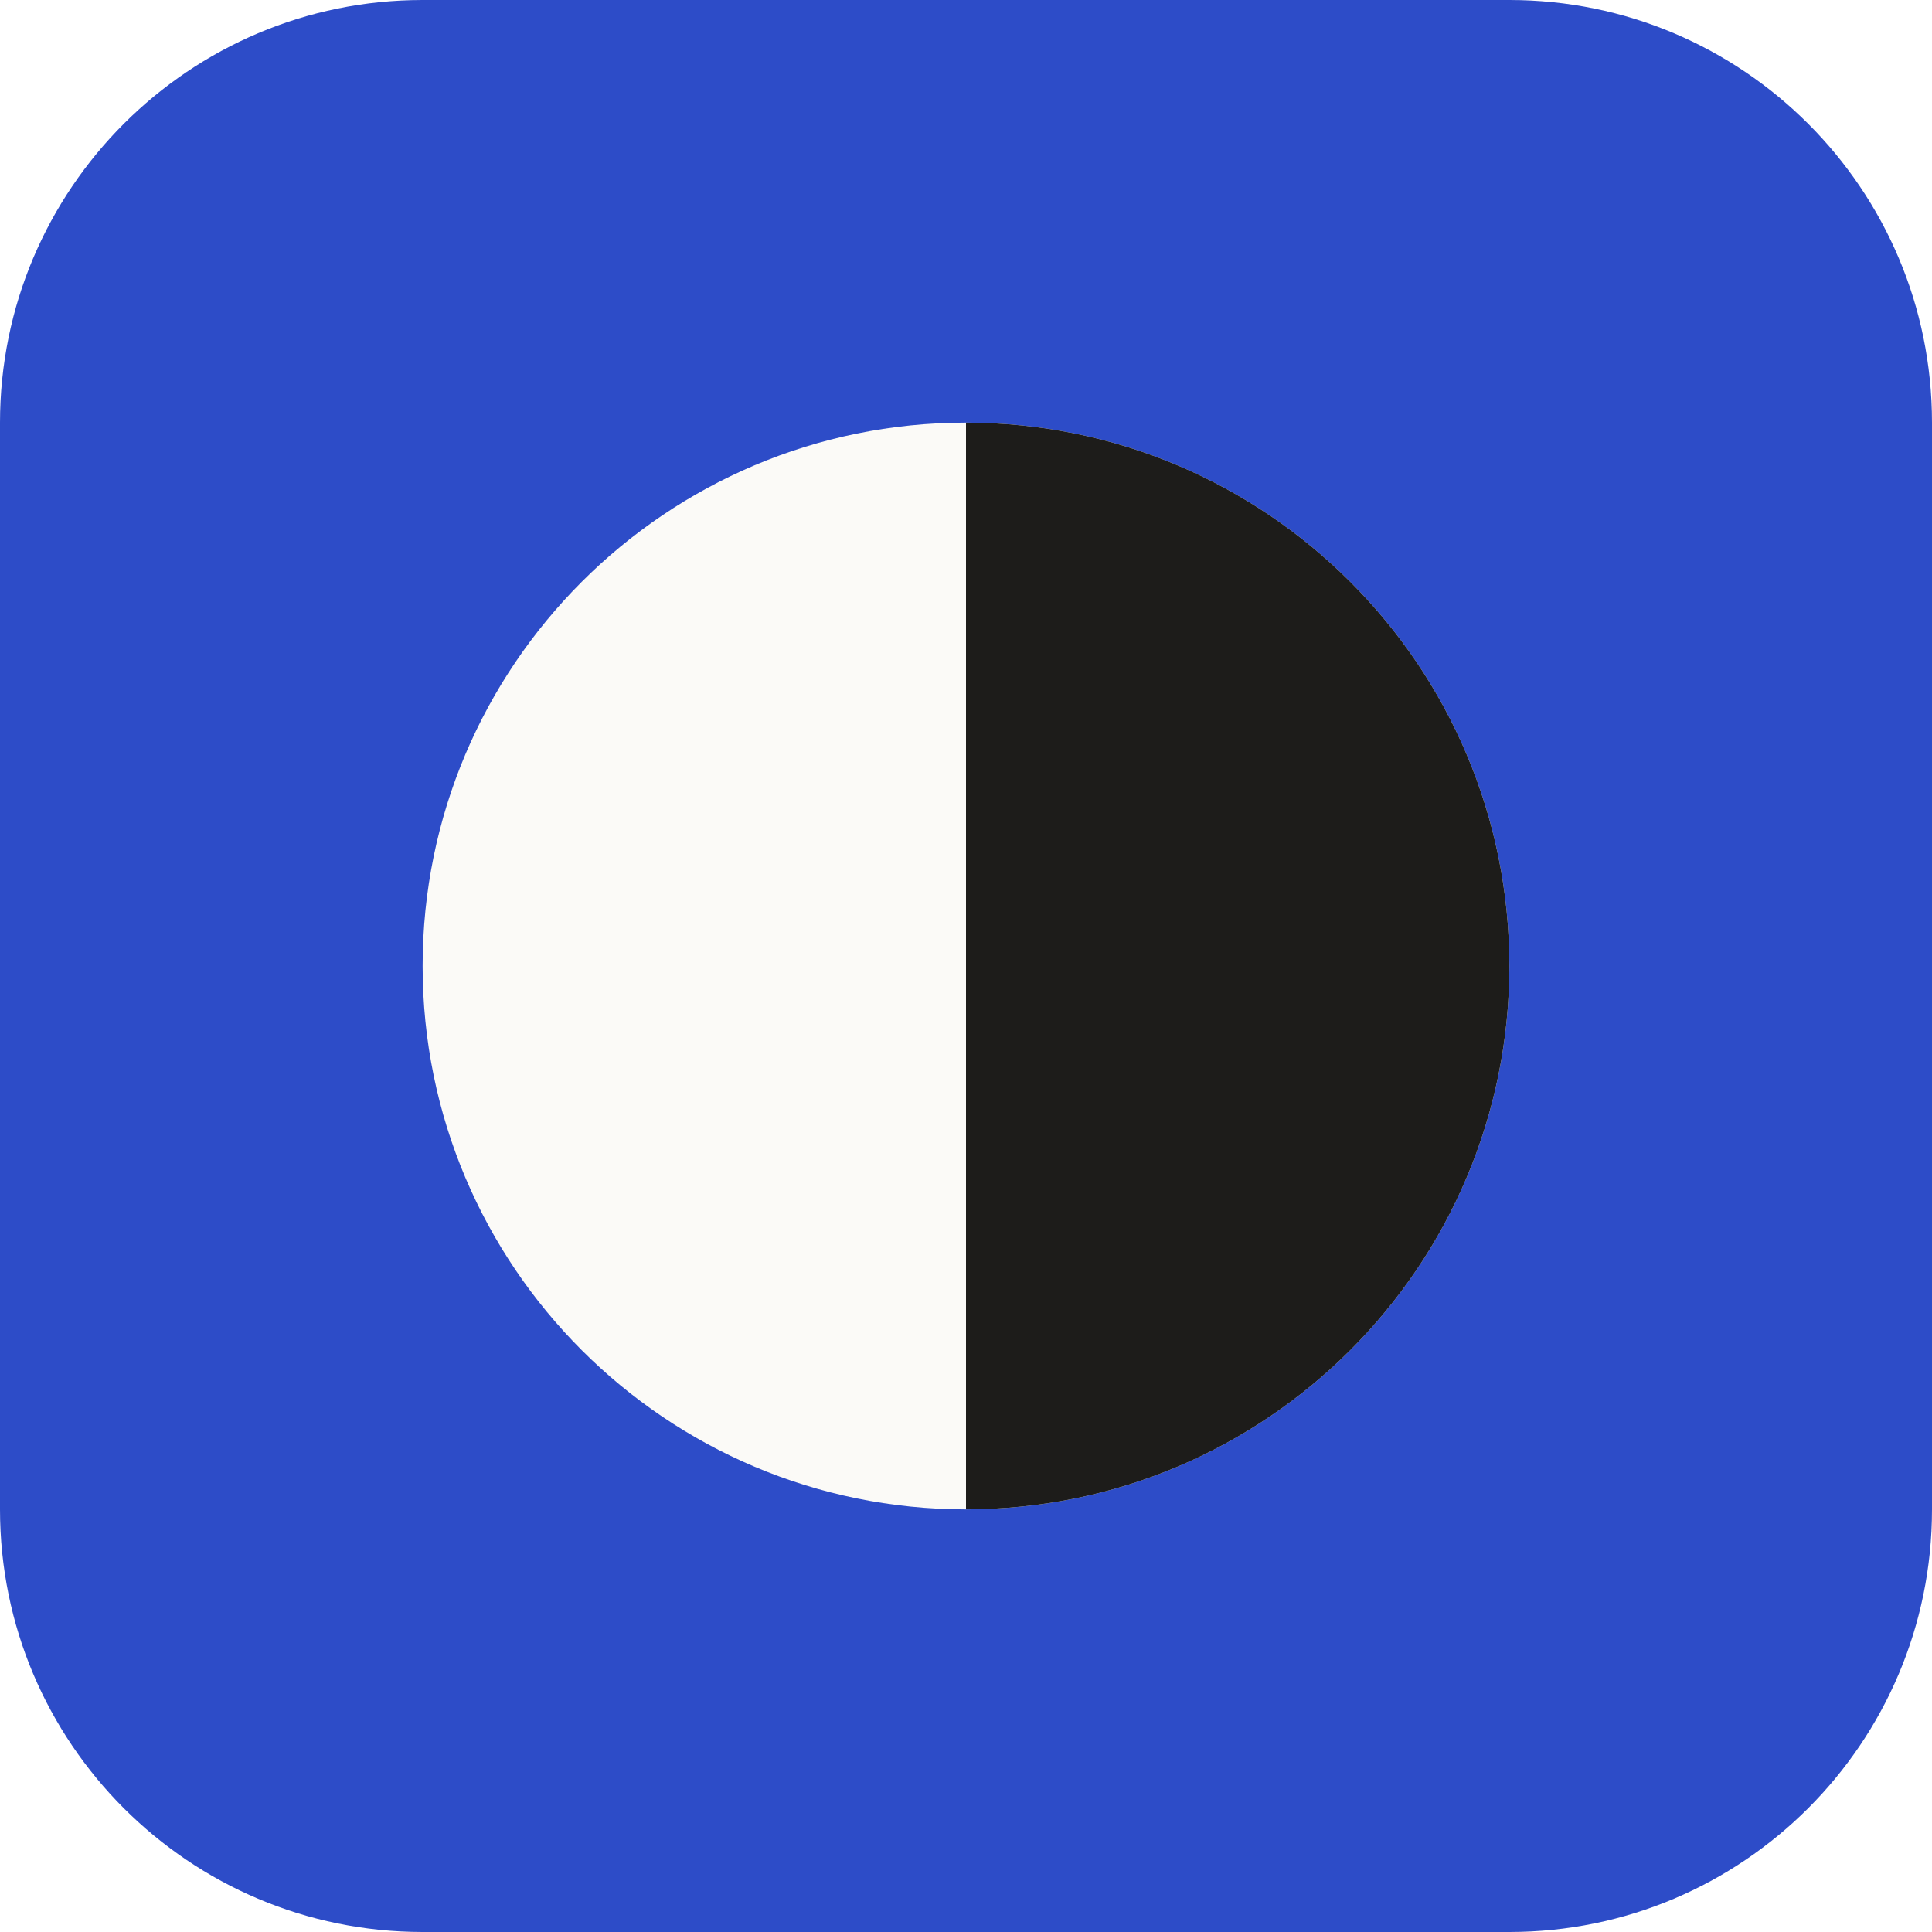
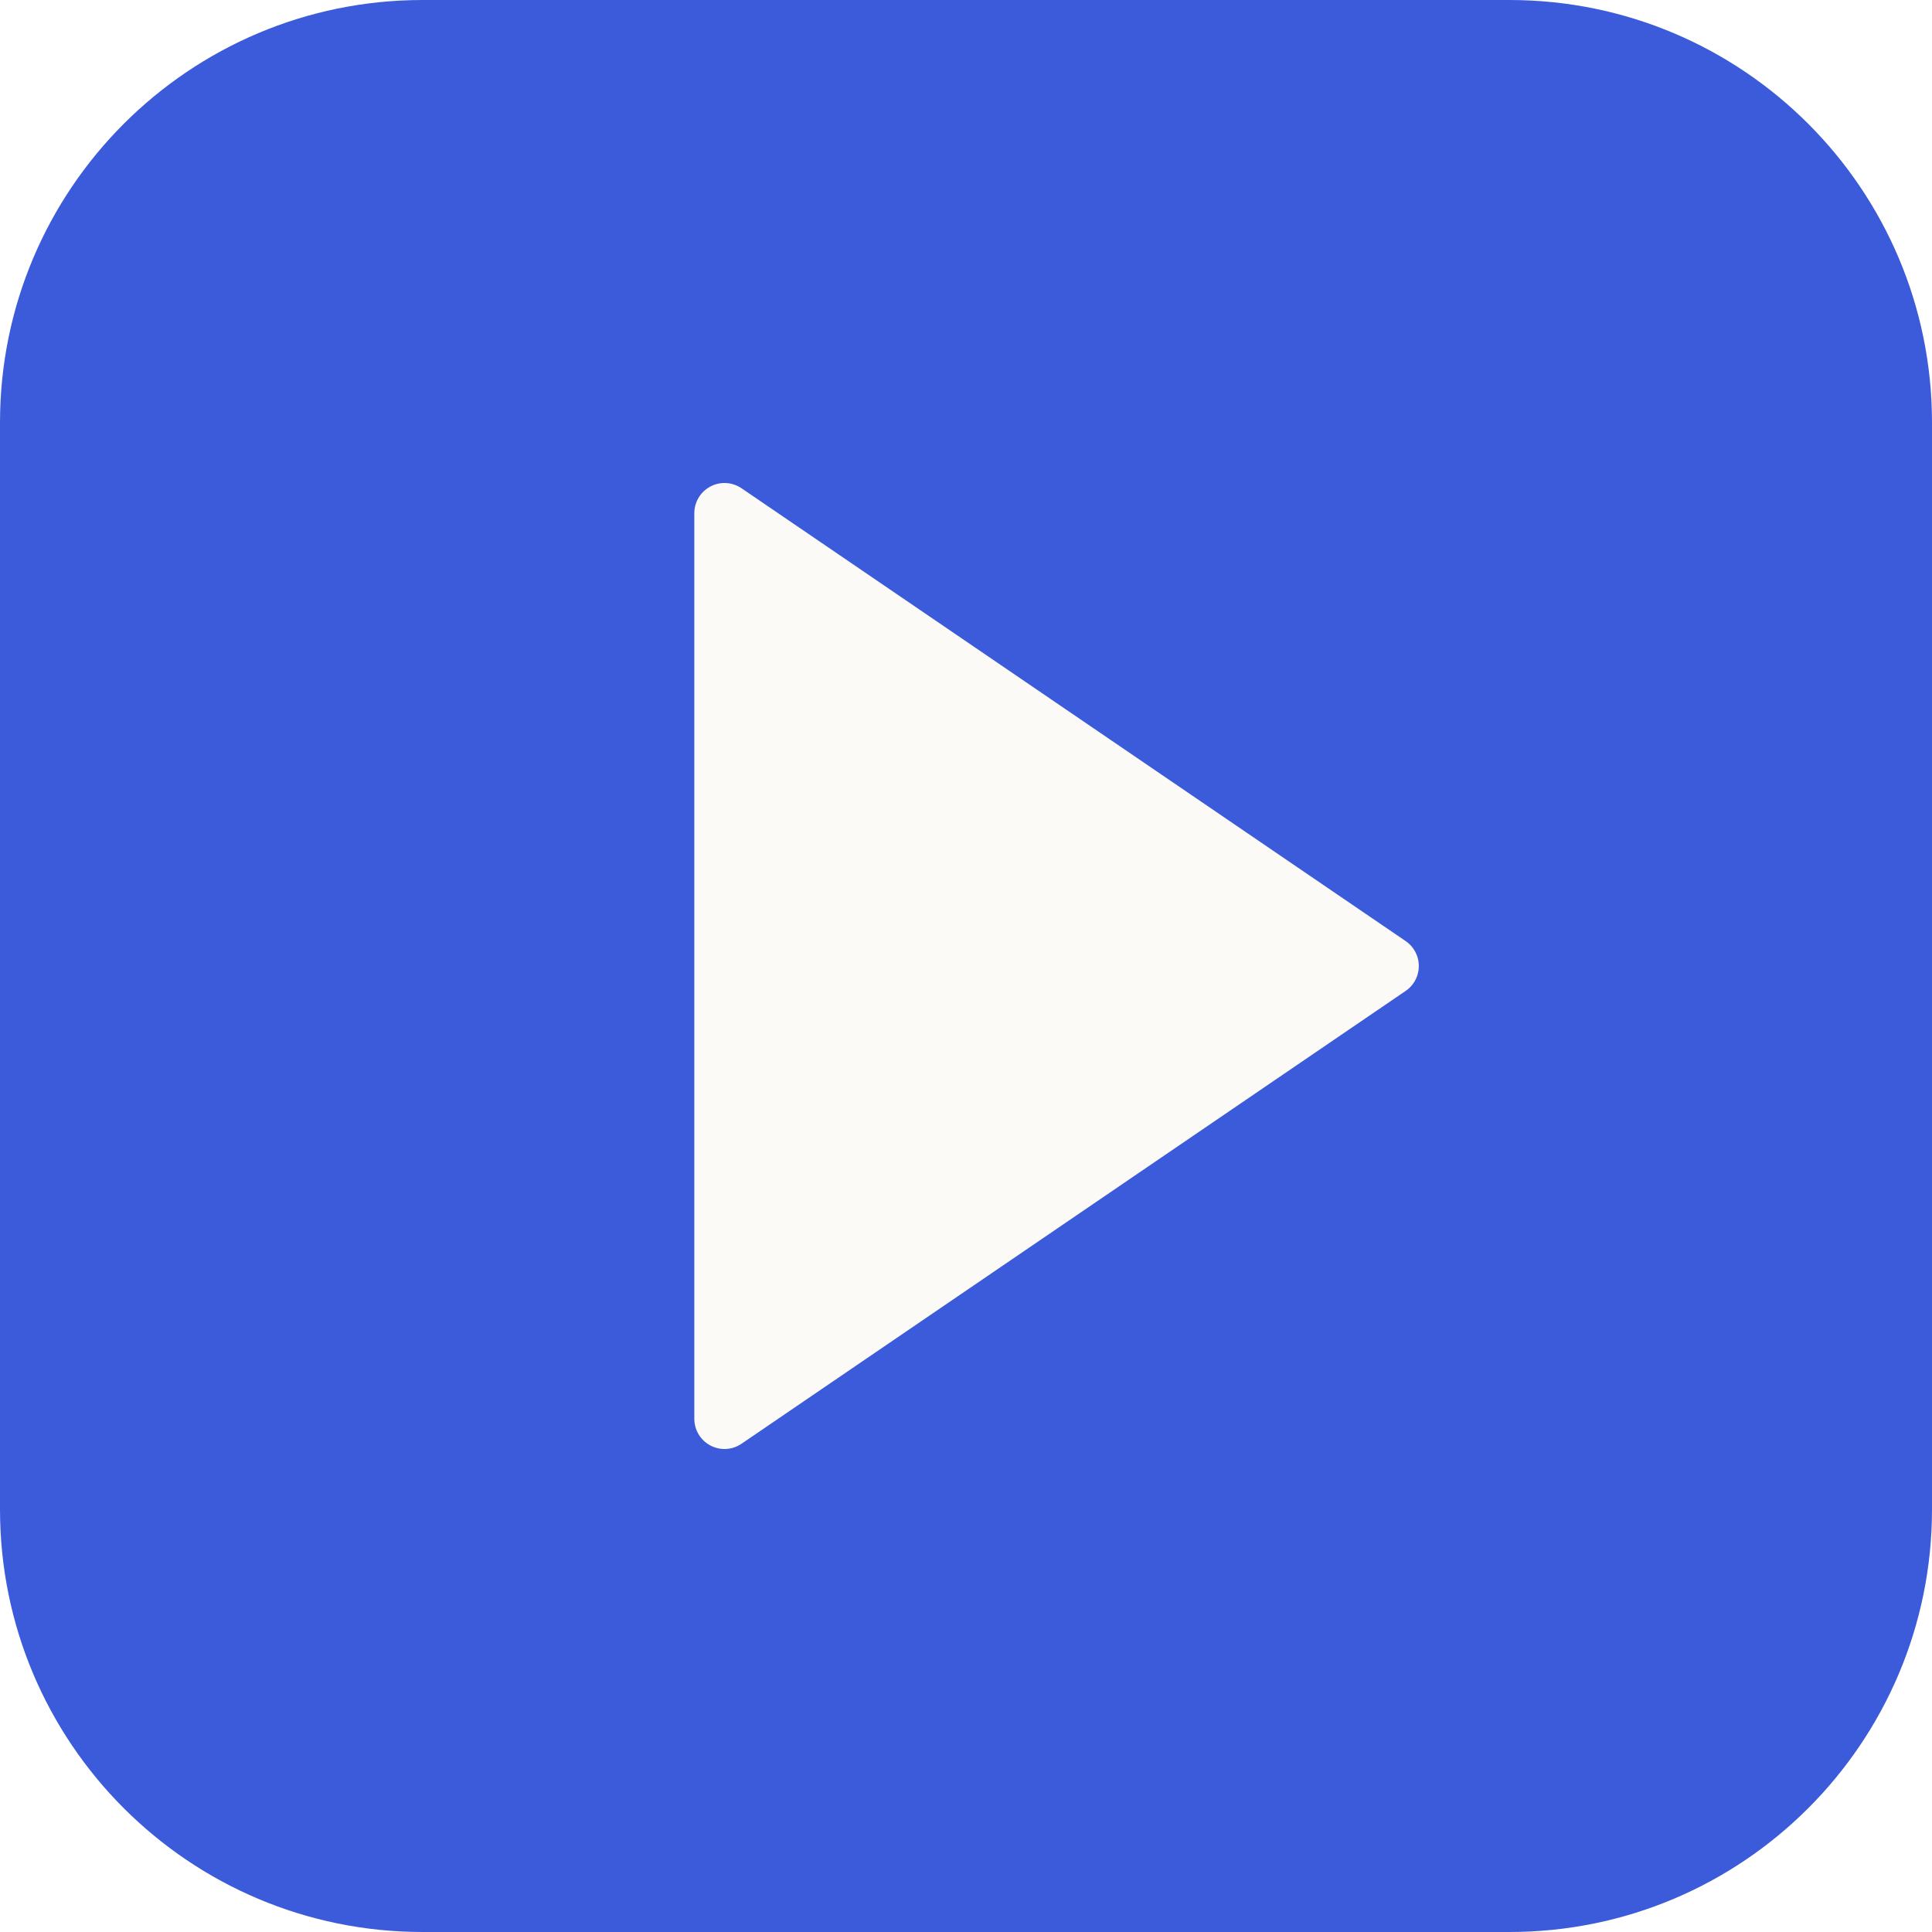
- <svg xmlns="http://www.w3.org/2000/svg" viewBox="0 0 64 64" role="img" aria-label="Contrast">
-   <rect width="64" height="64" rx="14" fill="#2d4cc8" />
-   <circle cx="32" cy="32" r="18" fill="#fbfaf7" />
-   <path d="M32 14a18 18 0 0 1 0 36z" fill="#1d1c1a" />
+ <svg xmlns="http://www.w3.org/2000/svg" viewBox="0 0 64 64" role="img" aria-label="Run My Agents">
+   <rect width="64" height="64" rx="14" fill="#3b5bdb" />
+   <path d="M24 17l22 15-22 15z" fill="#fbfaf7" stroke="#fbfaf7" stroke-width="2" stroke-linejoin="round" />
</svg>
